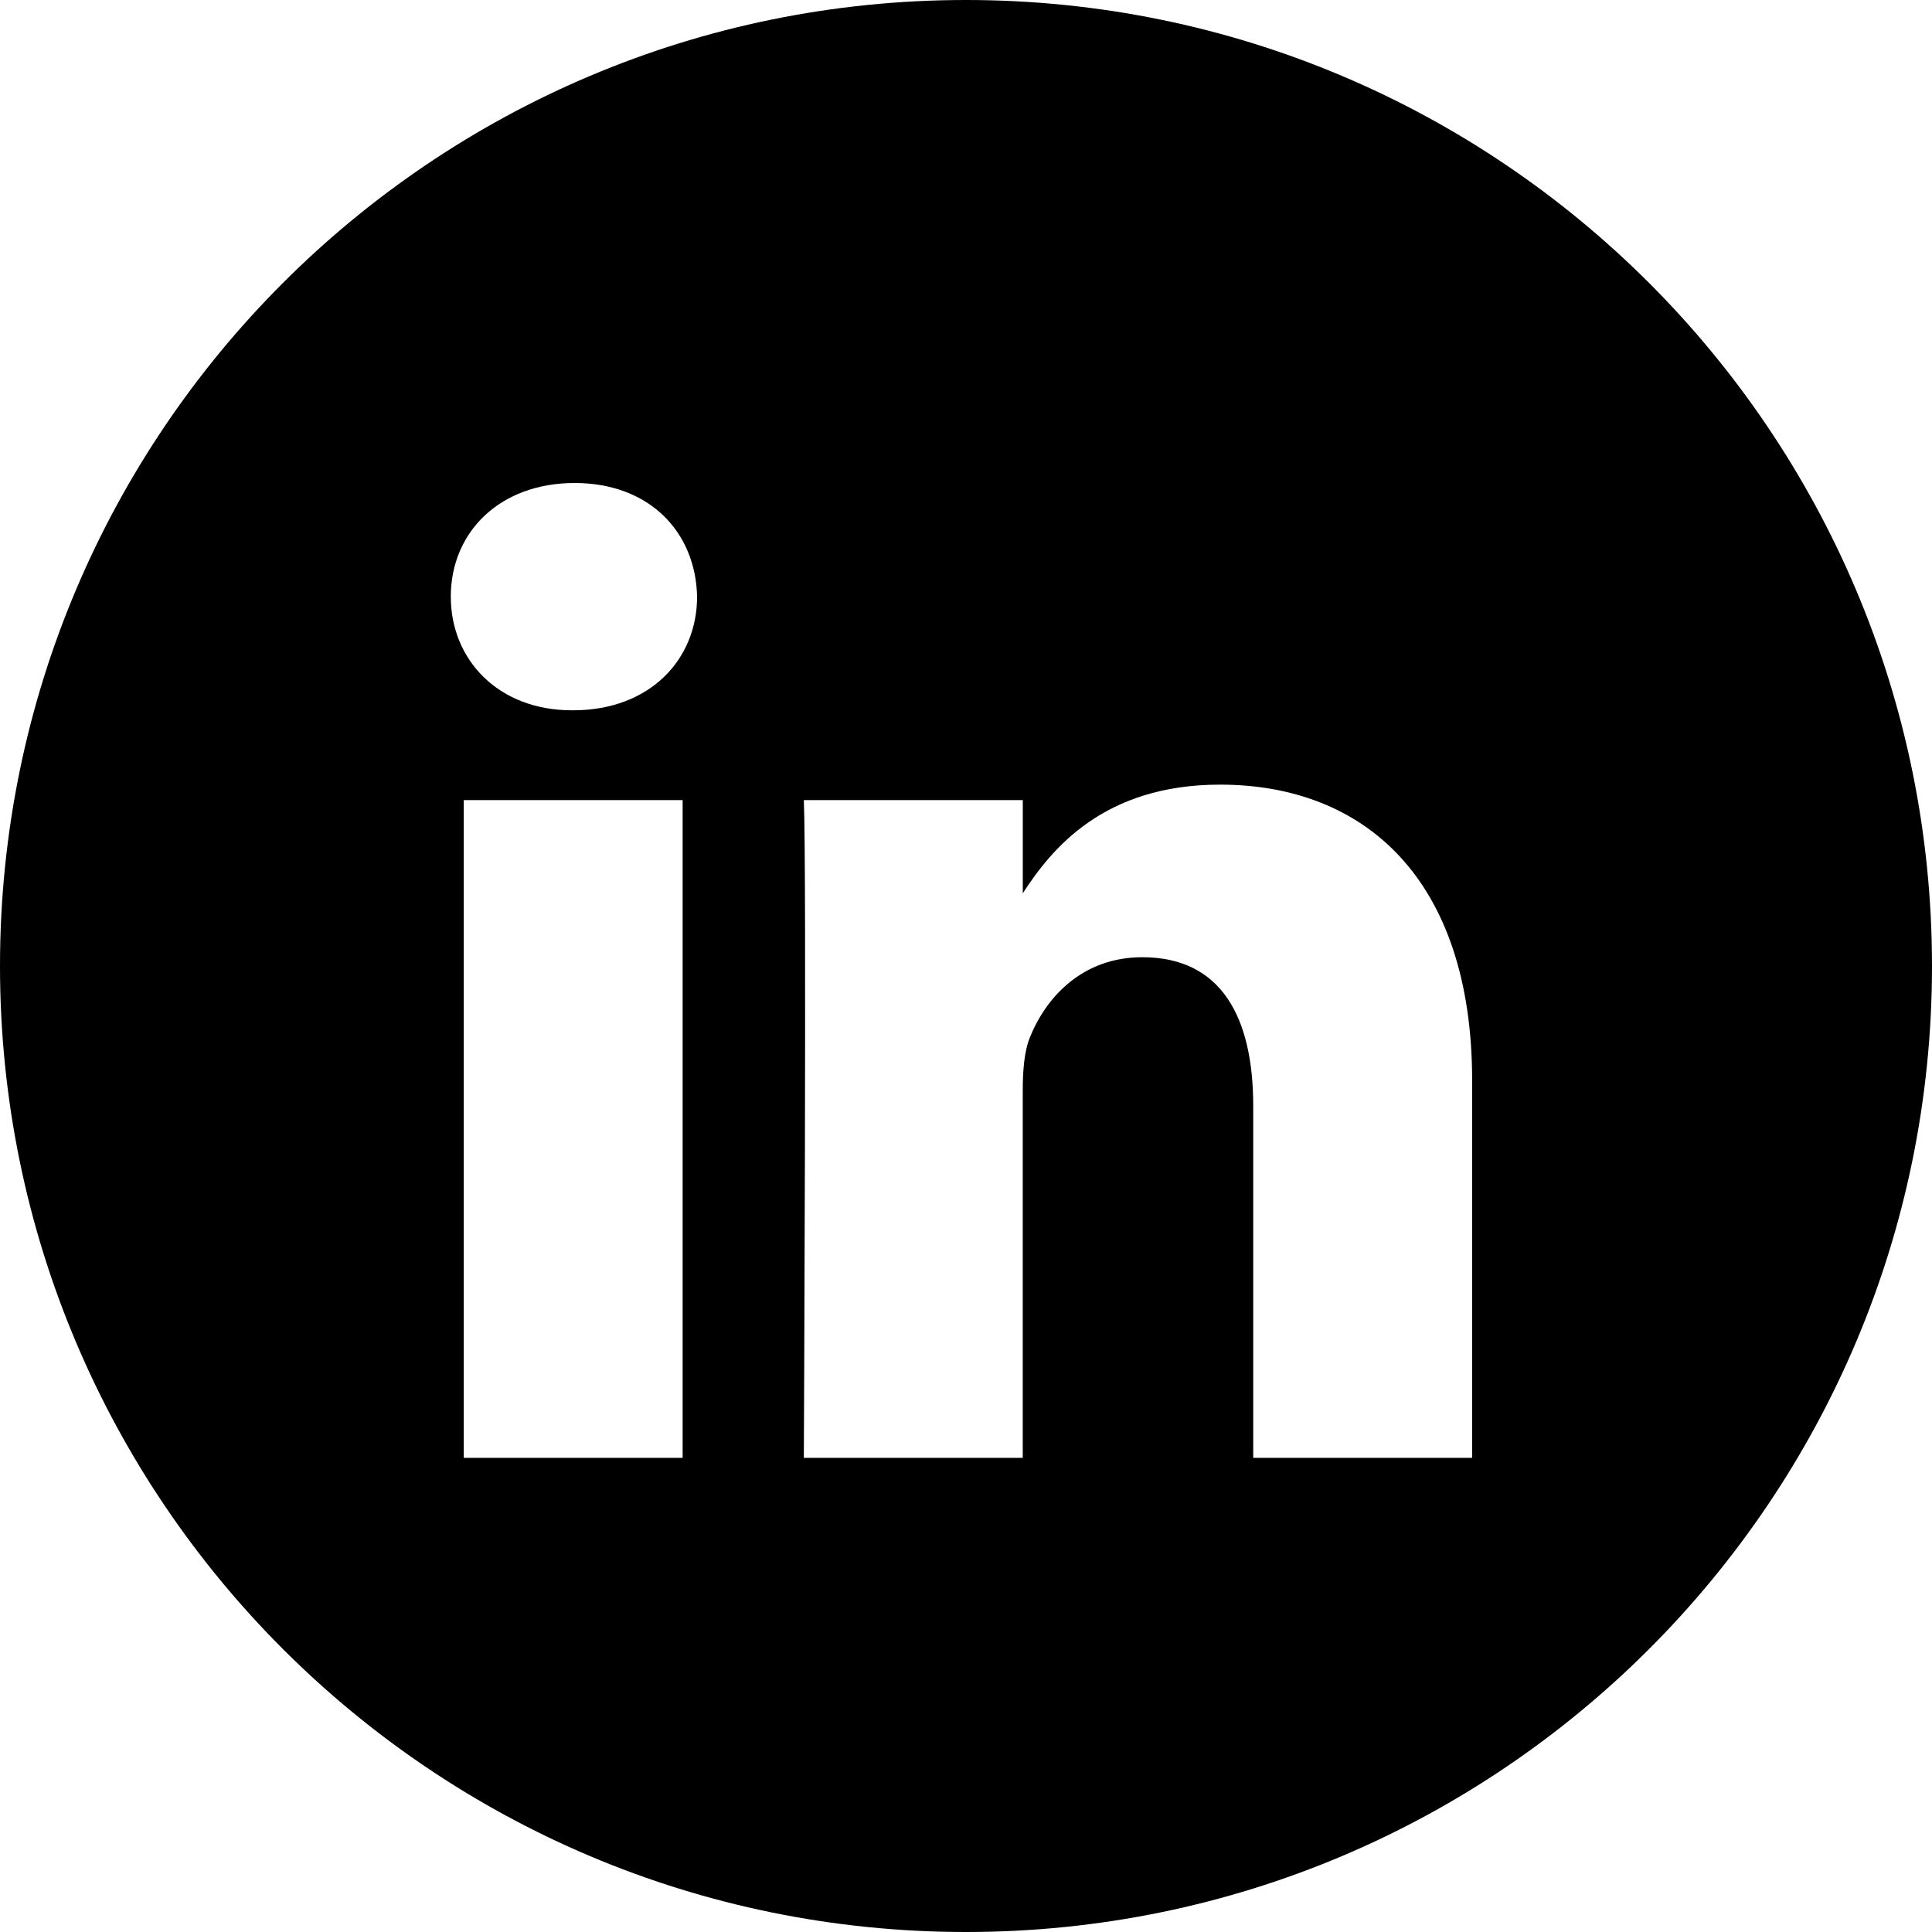
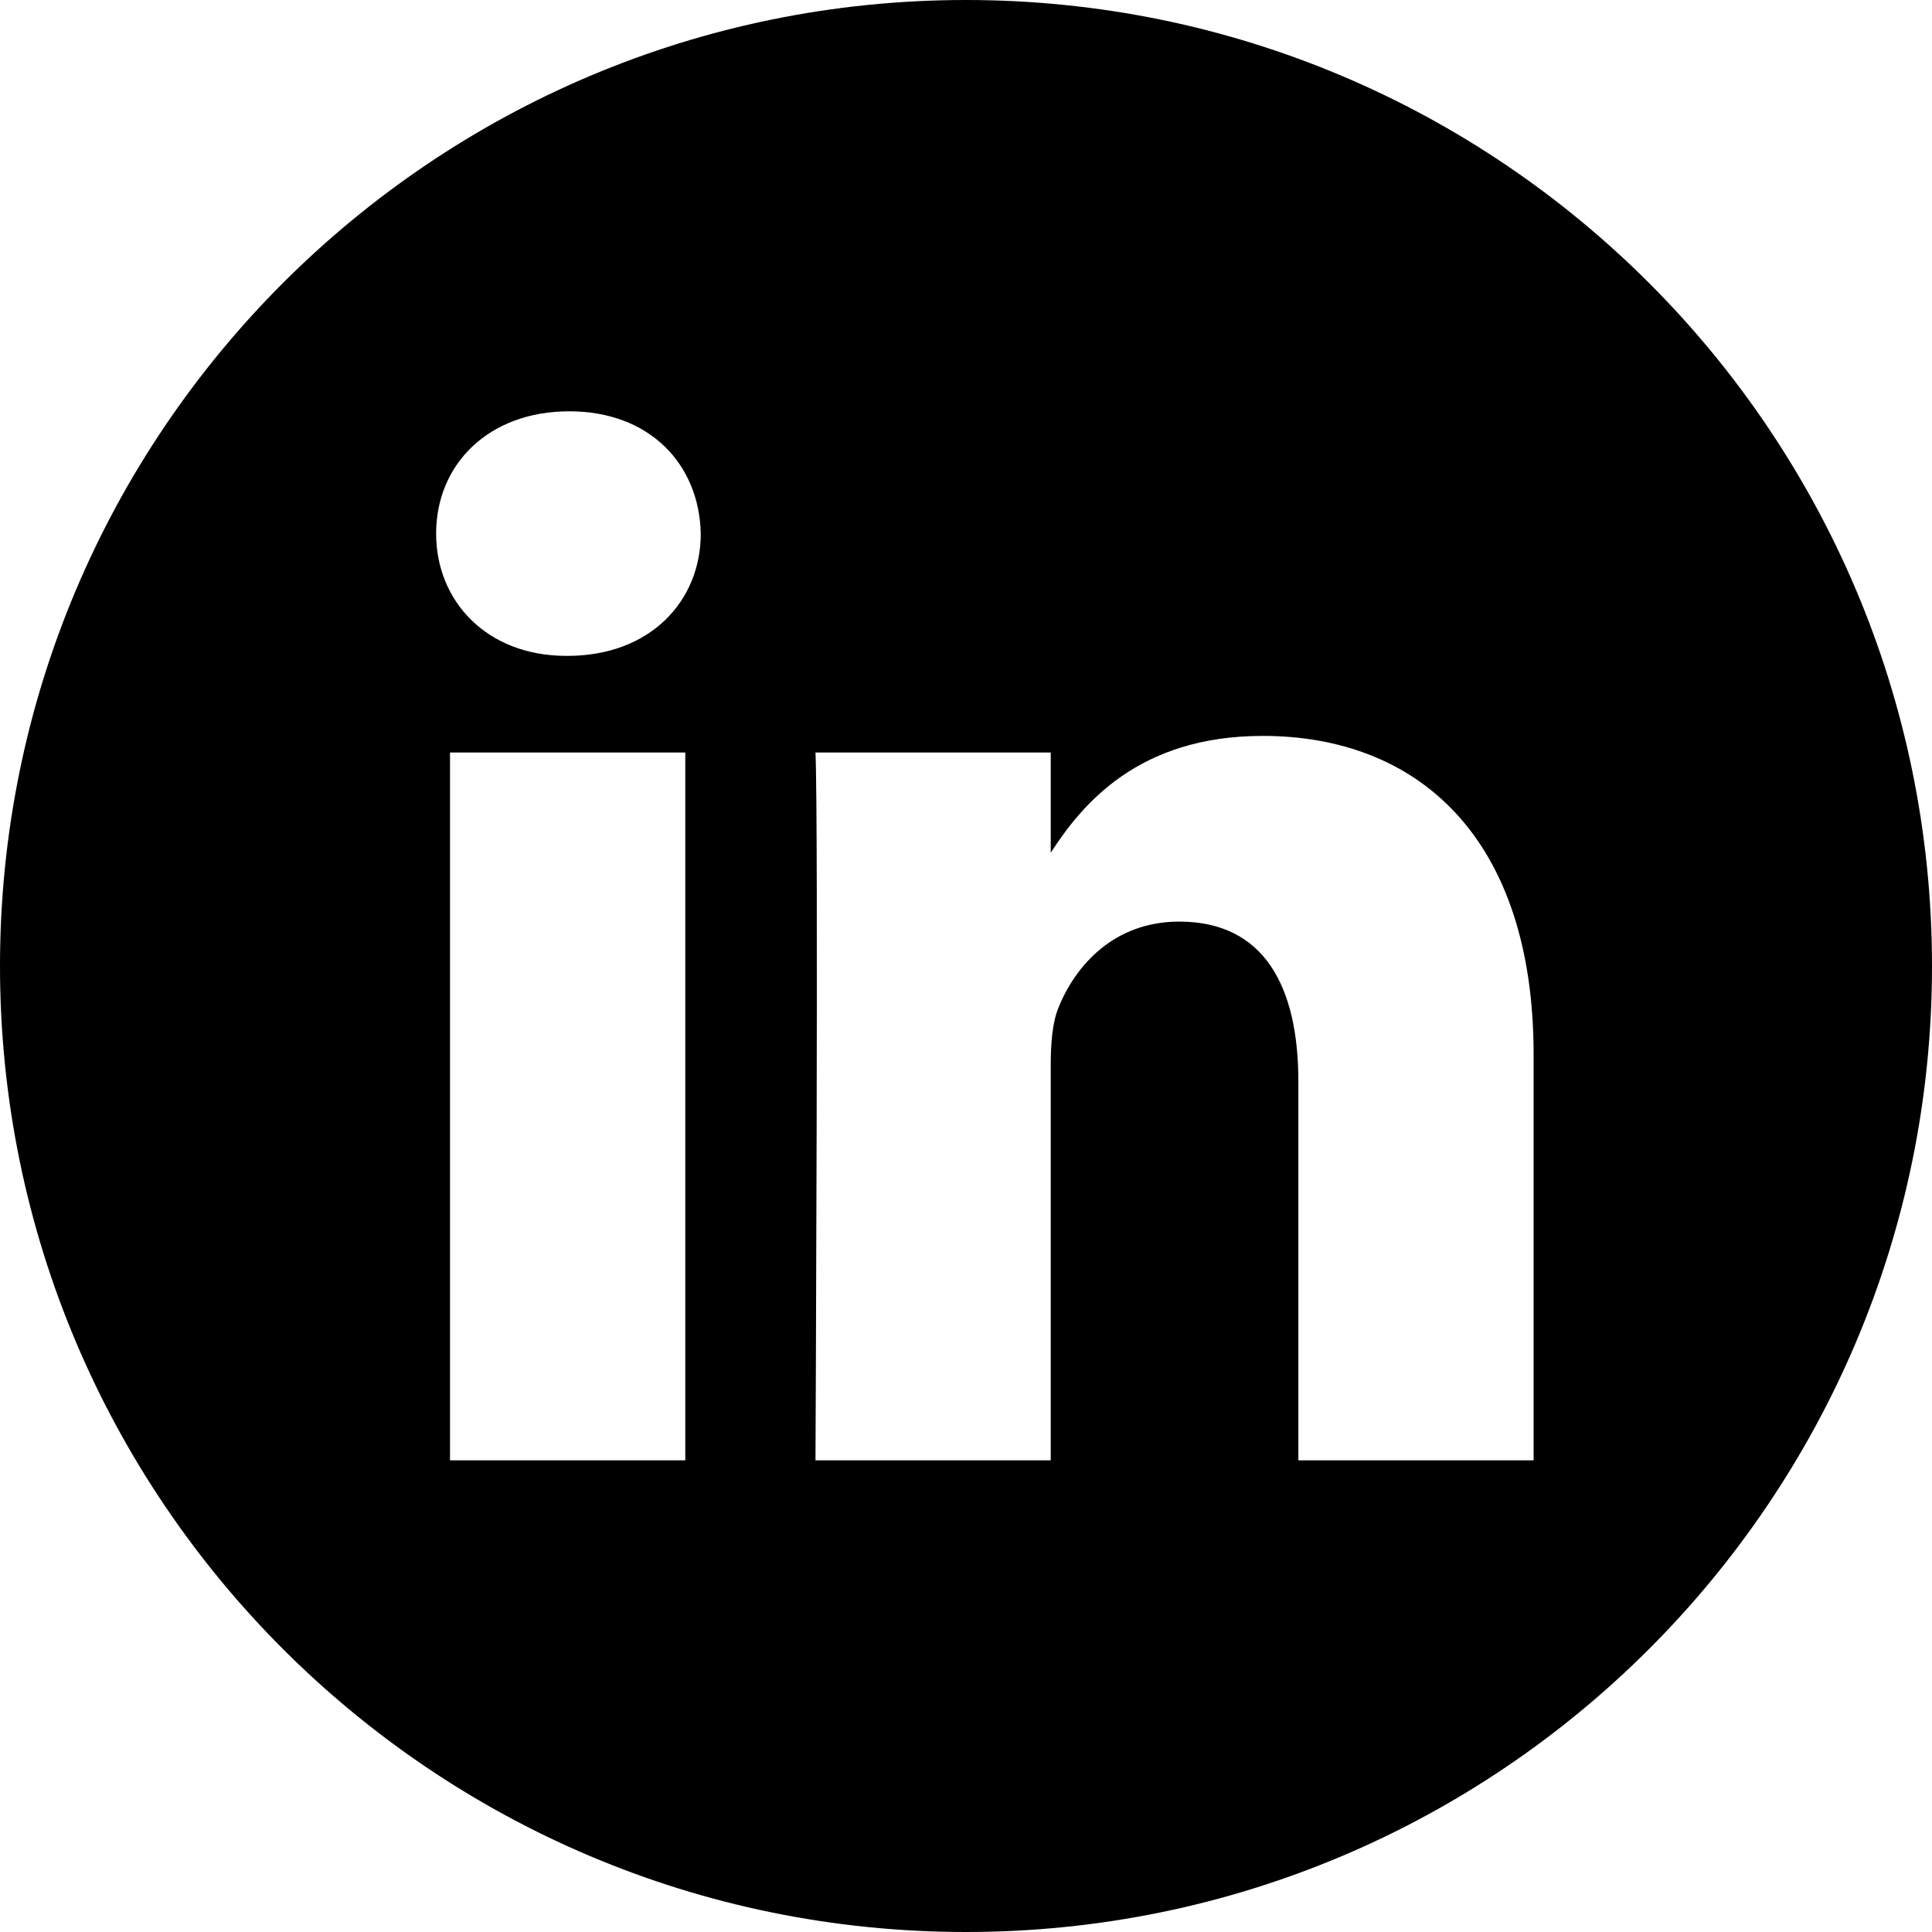
- <svg xmlns="http://www.w3.org/2000/svg" width="48" height="48" fill="none">
-   <path fill-rule="evenodd" clip-rule="evenodd" d="M24 0C10.745 0 0 10.745 0 24s10.745 24 24 24 24-10.745 24-24S37.255 0 24 0zM11.522 19.878h5.438V36.22h-5.438V19.878zm5.797-5.055C17.284 13.22 16.138 12 14.277 12c-1.86 0-3.077 1.22-3.077 2.823 0 1.569 1.18 2.824 3.006 2.824h.035c1.897 0 3.078-1.255 3.078-2.824zm12.994 4.671c3.58 0 6.262 2.336 6.262 7.356v9.37h-5.439v-8.743c0-2.196-.787-3.695-2.755-3.695-1.503 0-2.398 1.01-2.791 1.986-.144.35-.18.837-.18 1.325v9.127h-5.439s.072-14.808 0-16.342h5.44v2.315c.721-1.113 2.014-2.699 4.902-2.699z" fill="#000" />
+ <svg xmlns="http://www.w3.org/2000/svg" height="512pt" viewBox="0 0 512 512" width="512pt">
+   <path d="m256 0c-141.363 0-256 114.637-256 256s114.637 256 256 256 256-114.637 256-256-114.637-256-256-256zm-74.391 387h-62.348v-187.574h62.348zm-31.172-213.188h-.406c-20.922 0-34.453-14.402-34.453-32.402 0-18.406 13.945-32.41 35.273-32.41 21.328 0 34.453 14.004 34.859 32.41 0 18-13.531 32.402-35.273 32.402zm255.984 213.188h-62.34v-100.348c0-25.219-9.027-42.418-31.586-42.418-17.223 0-27.48 11.602-31.988 22.801-1.648 4.008-2.051 9.609-2.051 15.215v104.75h-62.344s.816-169.977 0-187.574h62.344v26.559c8.285-12.781 23.109-30.961 56.188-30.961 41.02 0 71.777 26.809 71.777 84.422zm0 0" />
</svg>
